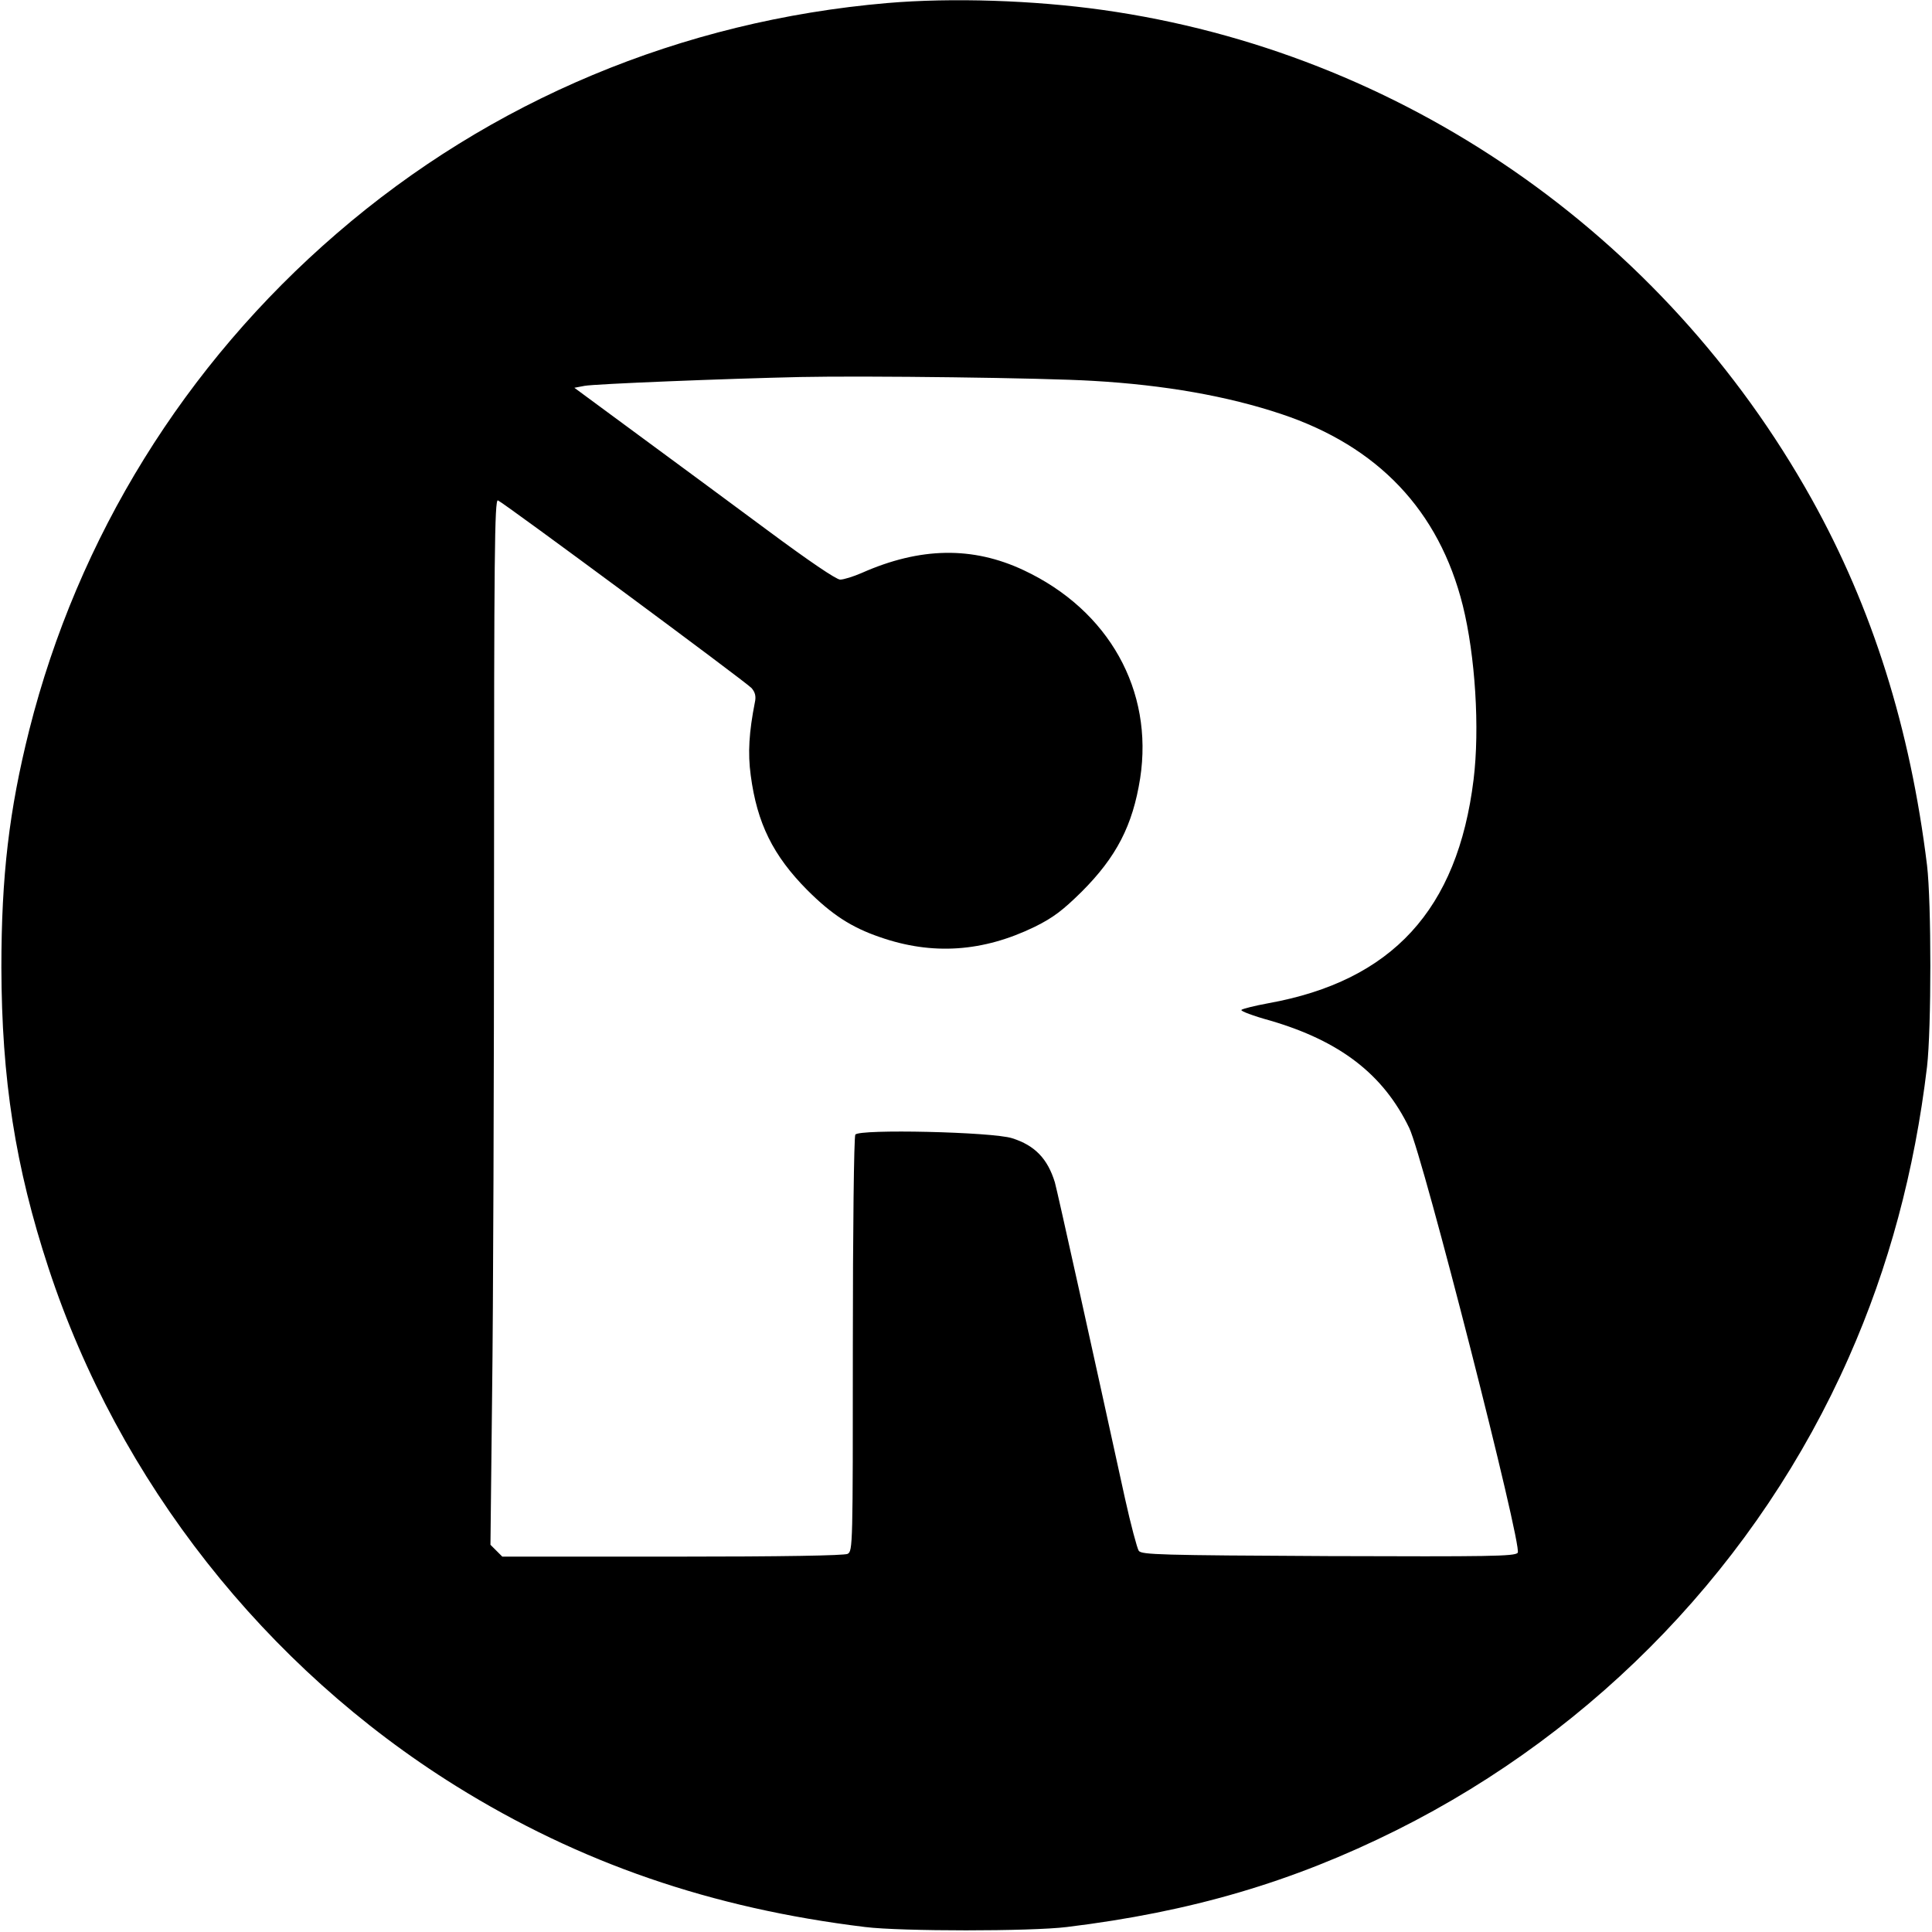
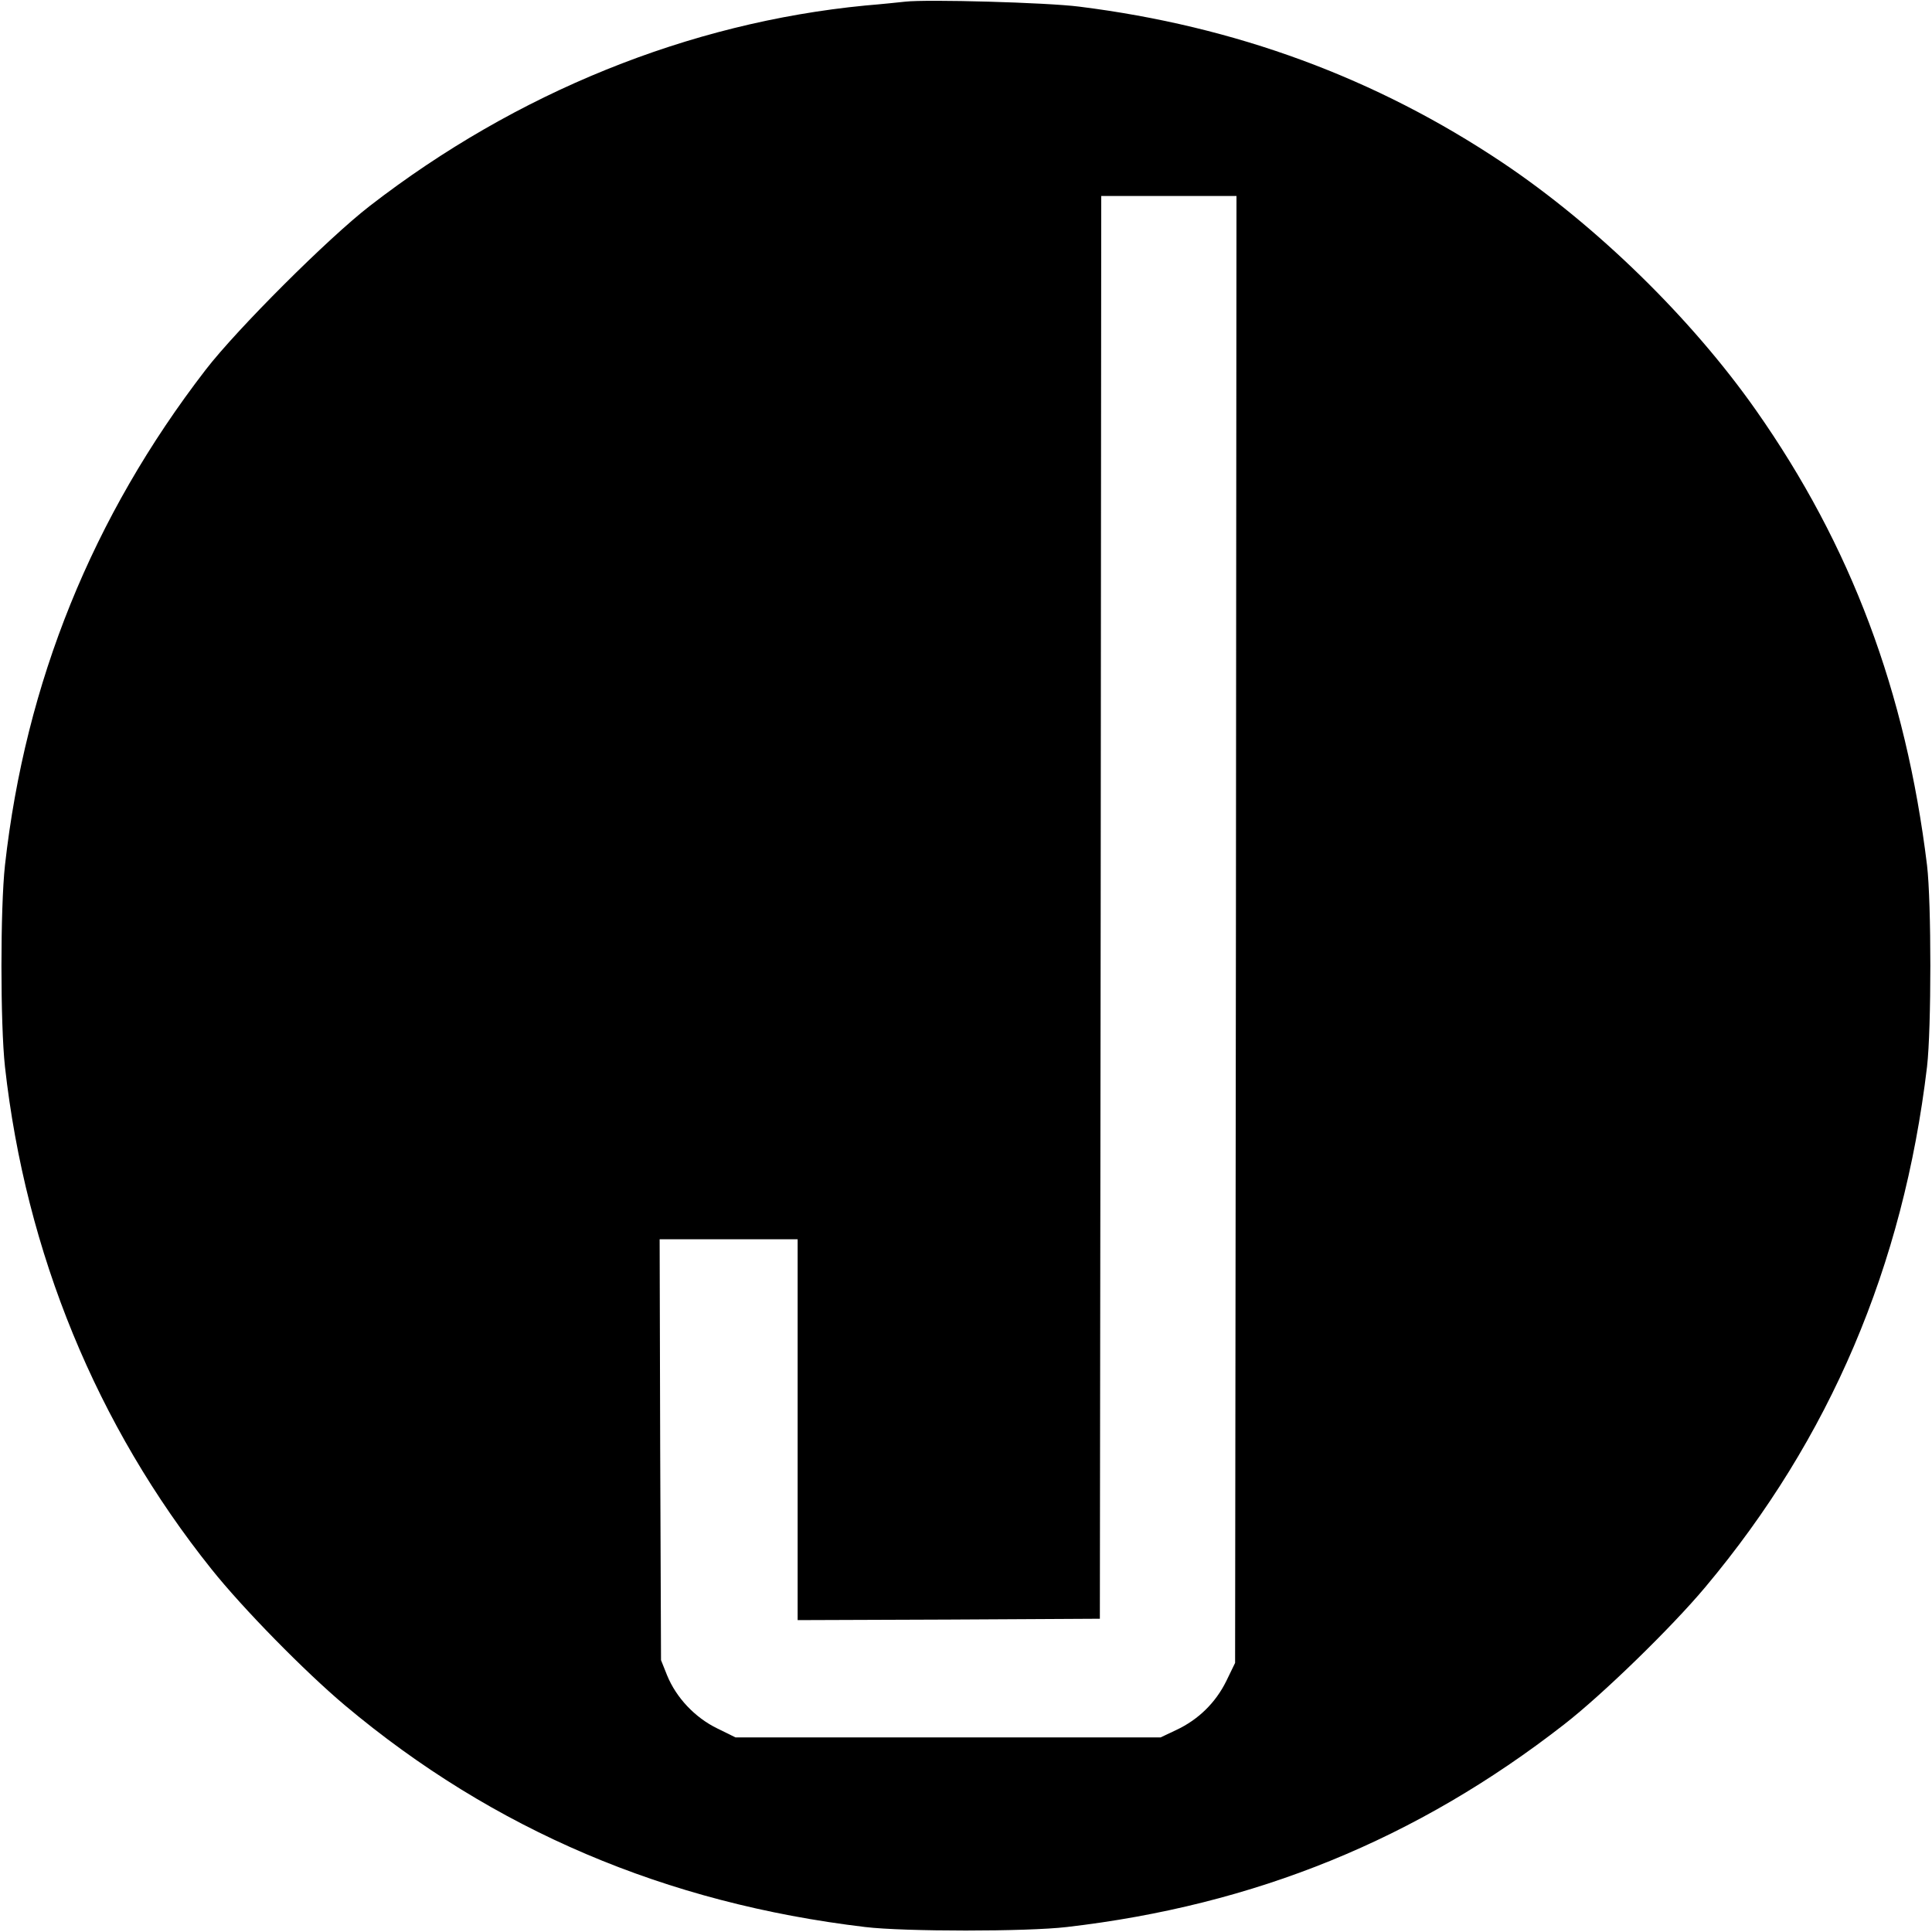
<svg xmlns="http://www.w3.org/2000/svg" version="1.0" width="700pt" height="700pt" viewBox="0 0 700 700" preserveAspectRatio="xMidYMid meet">
  <g transform="translate(0,700) scale(0.1,-0.1)" fill="#000000" stroke="none">
-     <path d="M3215 6989 c-745 -64 -1437 -353 -1995 -835 -551 -475 -938 -1101 -1114 -1799 -73 -291 -101 -529 -101 -860 1 -404 50 -722 171 -1090 254 -772 784 -1445 1476 -1876 447 -278 924 -443 1483 -511 130 -16 600 -16 730 0 451 55 818 163 1195 351 729 364 1312 973 1639 1714 144 325 238 674 283 1052 16 139 16 595 0 730 -61 497 -198 932 -418 1327 -538 964 -1489 1620 -2569 1772 -249 35 -546 45 -780 25z m746 -1369 c259 -15 486 -55 681 -120 351 -117 572 -350 658 -694 45 -181 62 -445 39 -631 -58 -471 -295 -729 -744 -810 -49 -9 -93 -20 -97 -24 -5 -4 43 -22 105 -39 252 -74 409 -194 503 -389 50 -103 411 -1517 393 -1539 -10 -13 -105 -14 -686 -12 -611 3 -676 5 -687 19 -6 9 -29 95 -50 190 -113 517 -246 1118 -254 1145 -26 85 -72 134 -155 160 -71 23 -555 34 -568 13 -5 -8 -9 -350 -9 -761 0 -729 0 -748 -19 -758 -13 -6 -230 -10 -635 -10 l-616 0 -22 22 -21 21 6 546 c4 300 7 1153 7 1895 0 1138 2 1347 14 1343 22 -9 899 -658 919 -680 13 -15 17 -30 12 -52 -21 -107 -26 -183 -15 -264 23 -174 81 -291 205 -416 89 -89 160 -135 262 -170 191 -67 375 -54 562 37 67 33 102 60 170 127 126 126 185 240 212 411 49 318 -113 609 -422 754 -185 87 -375 84 -587 -10 -30 -13 -65 -24 -78 -24 -14 0 -114 68 -261 177 -131 97 -342 253 -470 347 l-232 171 37 7 c37 7 511 26 782 32 236 5 882 -3 1061 -14z" />
+     <path d="M3280 6994 c-19 -2 -84 -9 -145 -14 -639 -62 -1264 -315 -1795 -726 -149 -115 -481 -446 -595 -594 -410 -532 -653 -1132 -727 -1795 -17 -155 -17 -575 0 -730 75 -673 332 -1300 748 -1820 114 -143 339 -372 484 -494 537 -451 1163 -717 1885 -803 142 -17 586 -17 730 0 682 79 1268 318 1802 734 138 107 389 351 512 498 451 538 717 1162 803 1885 16 139 16 595 0 730 -77 629 -275 1158 -620 1649 -234 333 -577 668 -917 896 -460 308 -968 495 -1535 566 -117 15 -552 27 -630 18z m1198 -3362 l-3 -2657 -32 -66 c-39 -79 -102 -140 -181 -177 l-57 -27 -770 0 -770 0 -67 33 c-80 39 -148 111 -181 192 l-22 55 -3 763 -2 762 250 0 250 0 0 -690 0 -690 548 2 547 3 3 2578 2 2577 245 0 245 0 -2 -2658z" />
  </g>
</svg>
